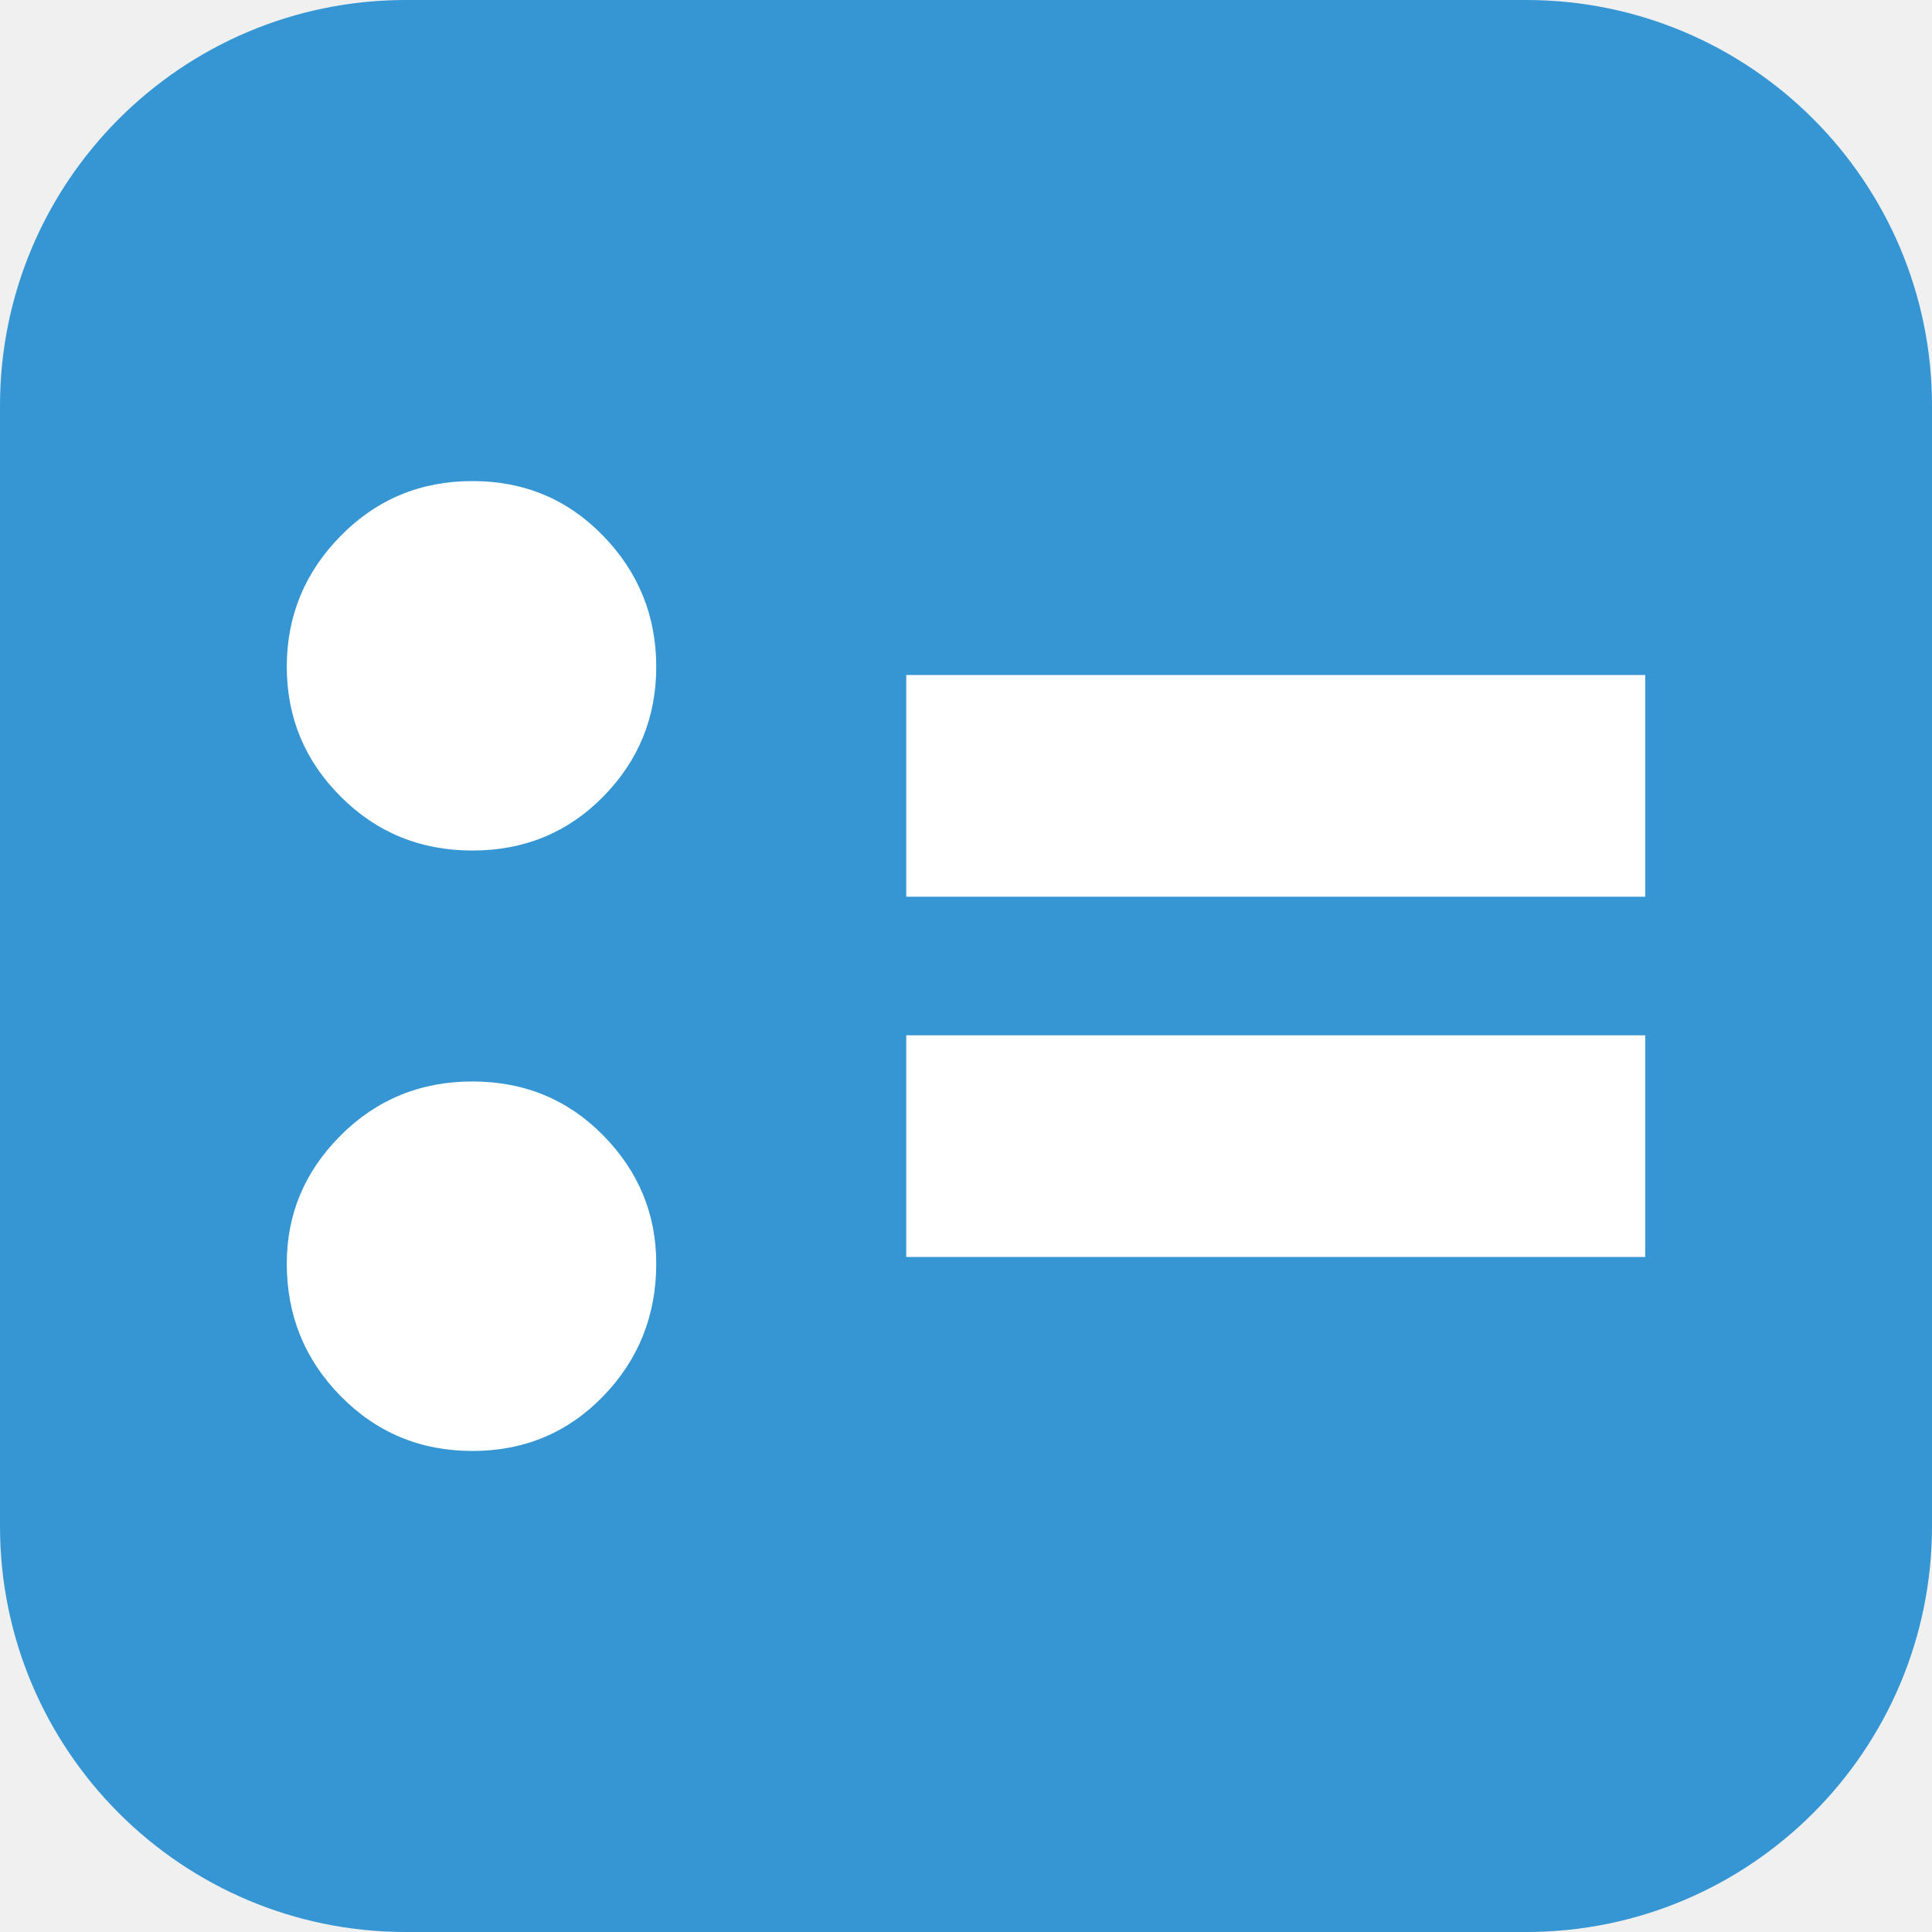
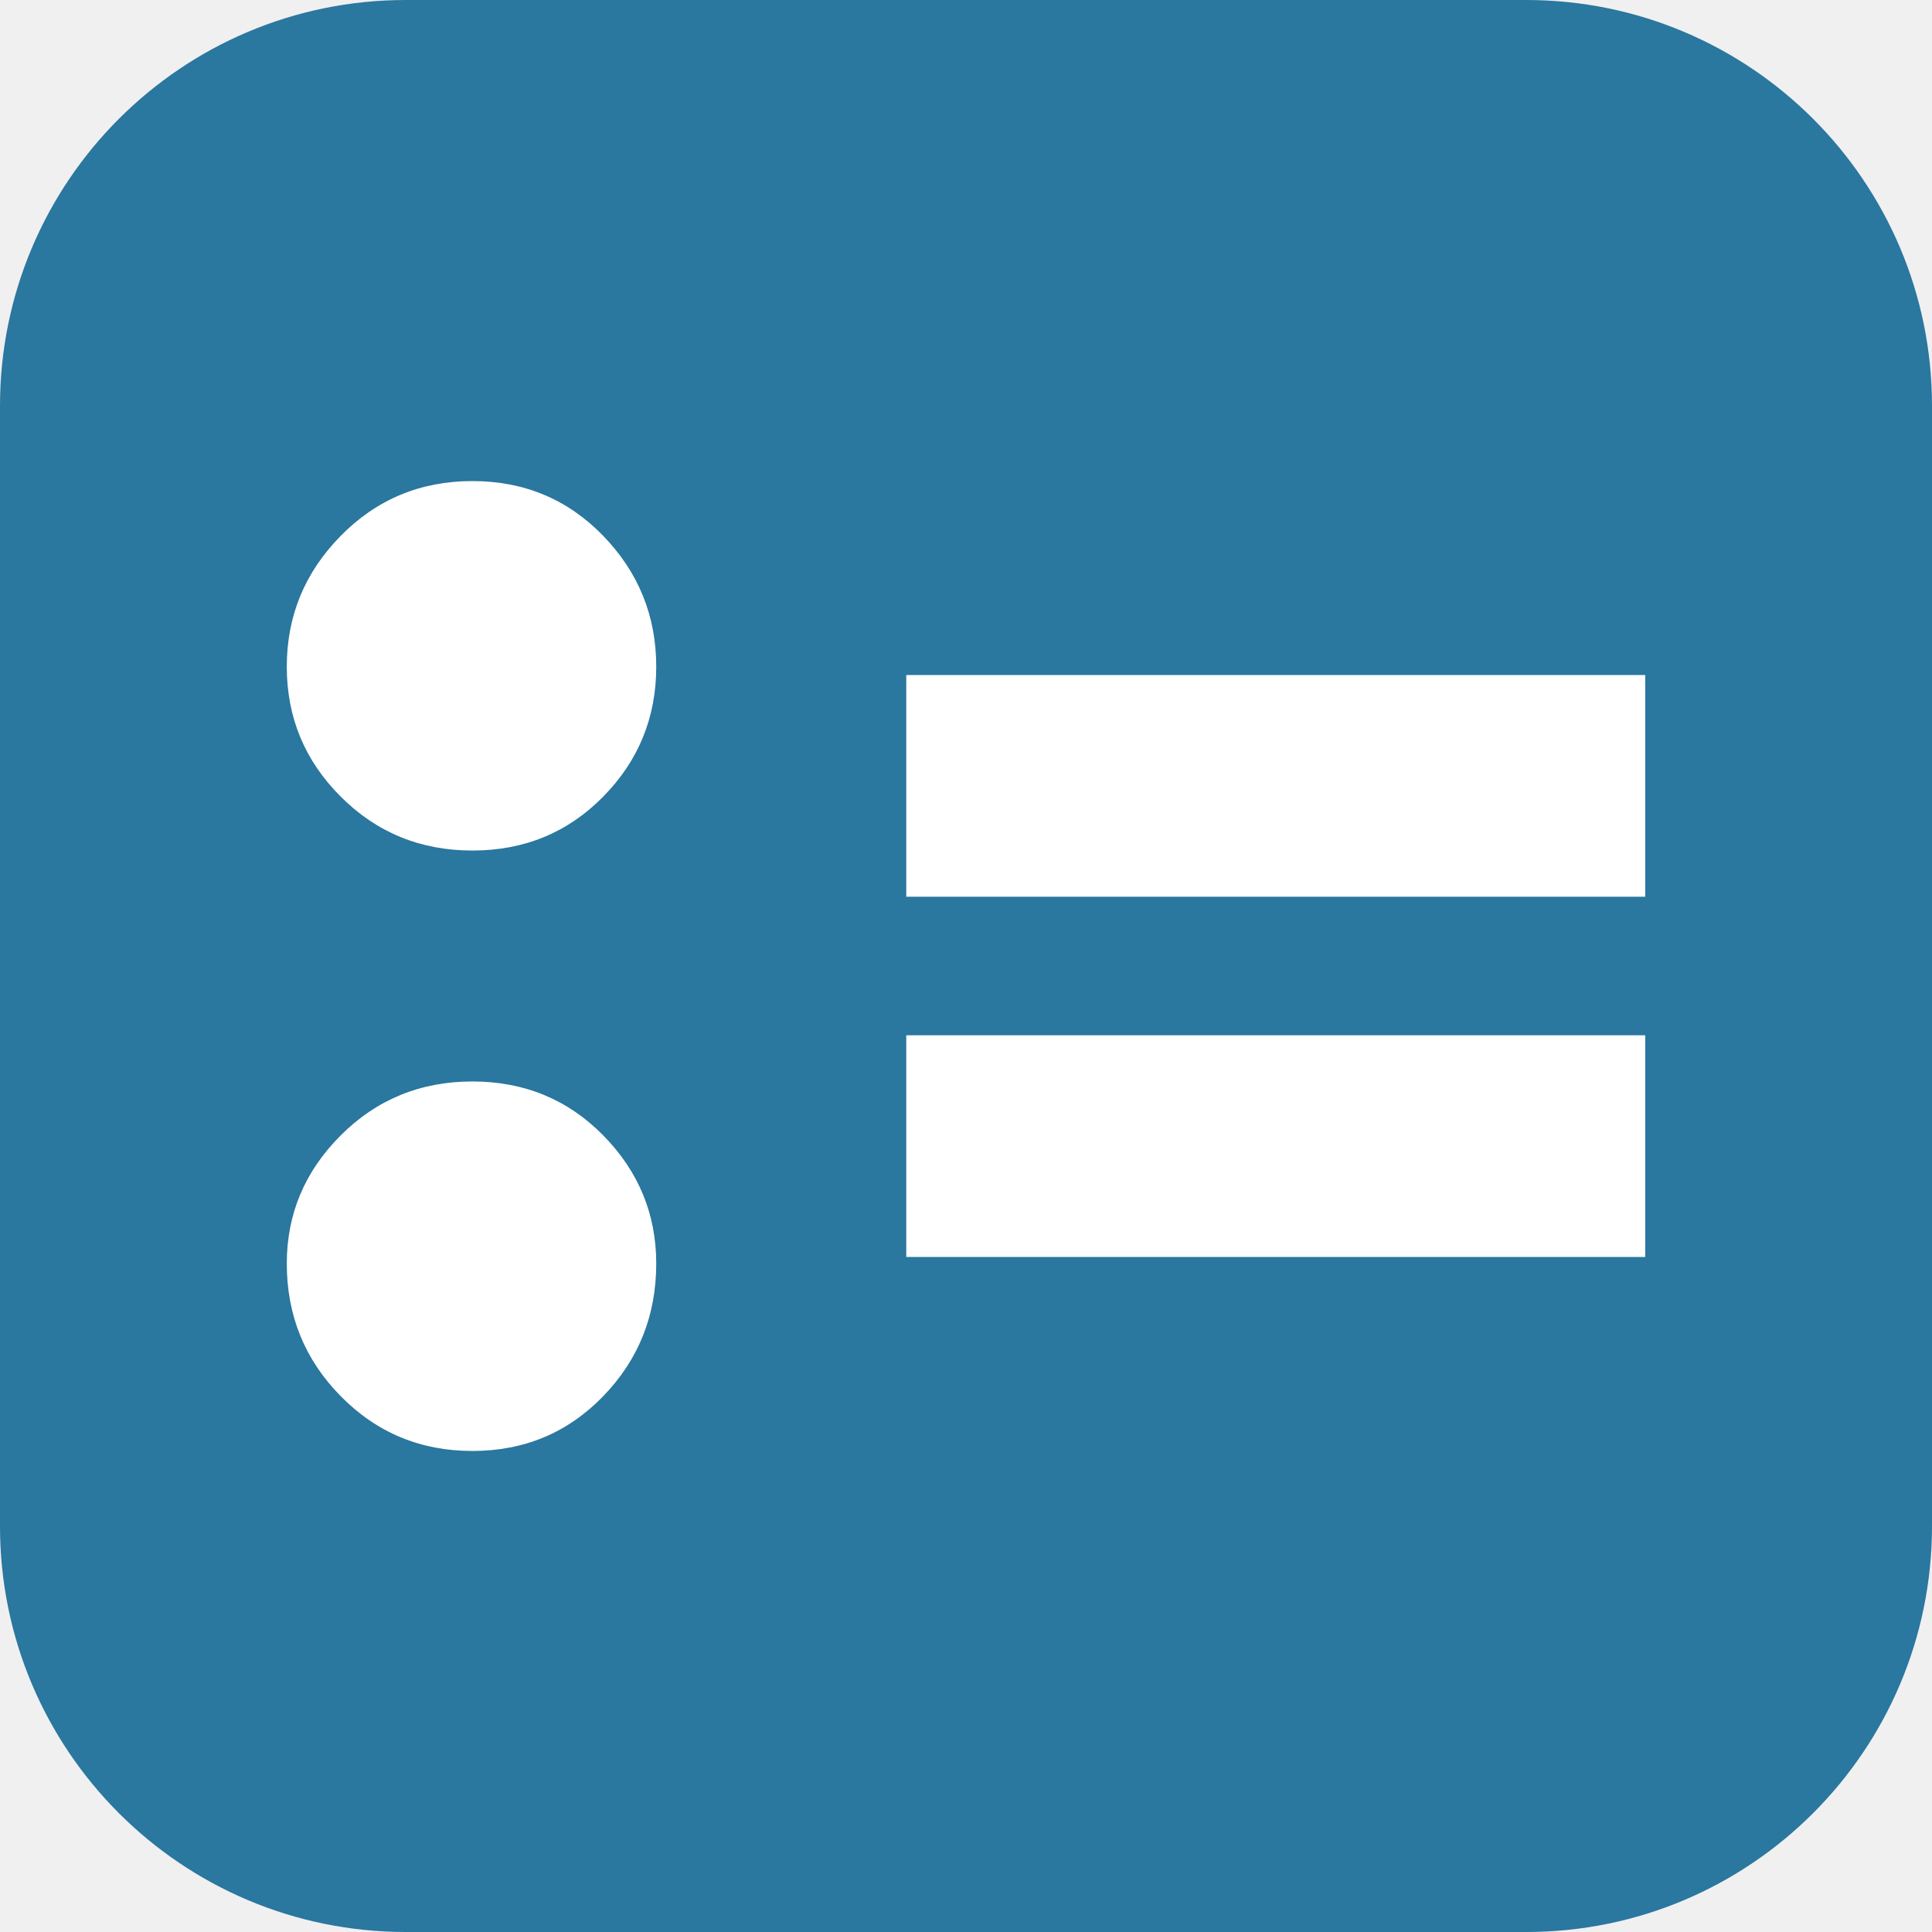
<svg xmlns="http://www.w3.org/2000/svg" version="1.1" x="0px" y="0px" viewBox="0 0 512 512" style="enable-background:new 0 0 512 512;" xml:space="preserve">
  <style type="text/css">
	.st0{display:none;}
	.st1{display:inline;fill:#C2C2C8;}
- 	.st2{fill:#3596D3;}
+ 	.st2{fill:#2A779F;}
	.st3{fill:#FFFFFF;}
</style>
  <g id="Layer_1" class="st0">
    <path class="st1" d="M436,221.78c0,99.41-80.59,180-180,180s-180-80.59-180-180s80.59-180,180-180S436,122.37,436,221.78z    M256,72.78c-81.19,0-147,65.81-147,147s65.81,147,147,147s147-65.81,147-147S337.19,72.78,256,72.78z" />
    <circle class="st1" cx="225.69" cy="162.93" r="27" />
    <circle class="st1" cx="314" cy="199.78" r="27" />
    <rect x="131.09" y="224.51" transform="matrix(0.9239 0.3825 -0.3825 0.9239 145.673 -29.5264)" class="st1" width="32" height="254.1" />
    <rect x="220.28" y="261.44" transform="matrix(0.9239 0.3825 -0.3825 0.9239 166.5818 -60.8352)" class="st1" width="32" height="254.1" />
  </g>
  <g id="Layer_2">
    <path class="st2" d="M107.55,0h296.89C463.85,0,512,48.15,512,107.55v296.89C512,463.85,463.85,512,404.45,512H107.55   C48.15,512,0,463.85,0,404.45V107.55C0,48.15,48.15,0,107.55,0z" />
    <g>
      <path class="st3" d="M90.29,142.01c9.52-9.68,21.16-14.52,34.9-14.52c13.74,0,25.3,4.85,34.67,14.52    c9.37,9.68,14.05,21.24,14.05,34.67c0,13.43-4.68,24.91-14.05,34.43c-9.37,9.53-20.93,14.29-34.67,14.29    c-13.75,0-25.38-4.76-34.9-14.29c-9.53-9.52-14.29-21-14.29-34.43C76,163.25,80.76,151.7,90.29,142.01z M90.29,300.89    c9.52-9.52,21.16-14.29,34.9-14.29c13.74,0,25.3,4.77,34.67,14.29c9.37,9.53,14.05,20.85,14.05,33.97    c0,13.75-4.68,25.46-14.05,35.14c-9.37,9.68-20.93,14.52-34.67,14.52c-13.75,0-25.38-4.85-34.9-14.52    C80.76,360.31,76,348.6,76,334.85C76,321.74,80.76,310.42,90.29,300.89z" />
      <path class="st3" d="M436,237.64H240.17v-58.75H436V237.64z M436,333.11H240.17v-58.75H436V333.11z" />
    </g>
  </g>
</svg>
